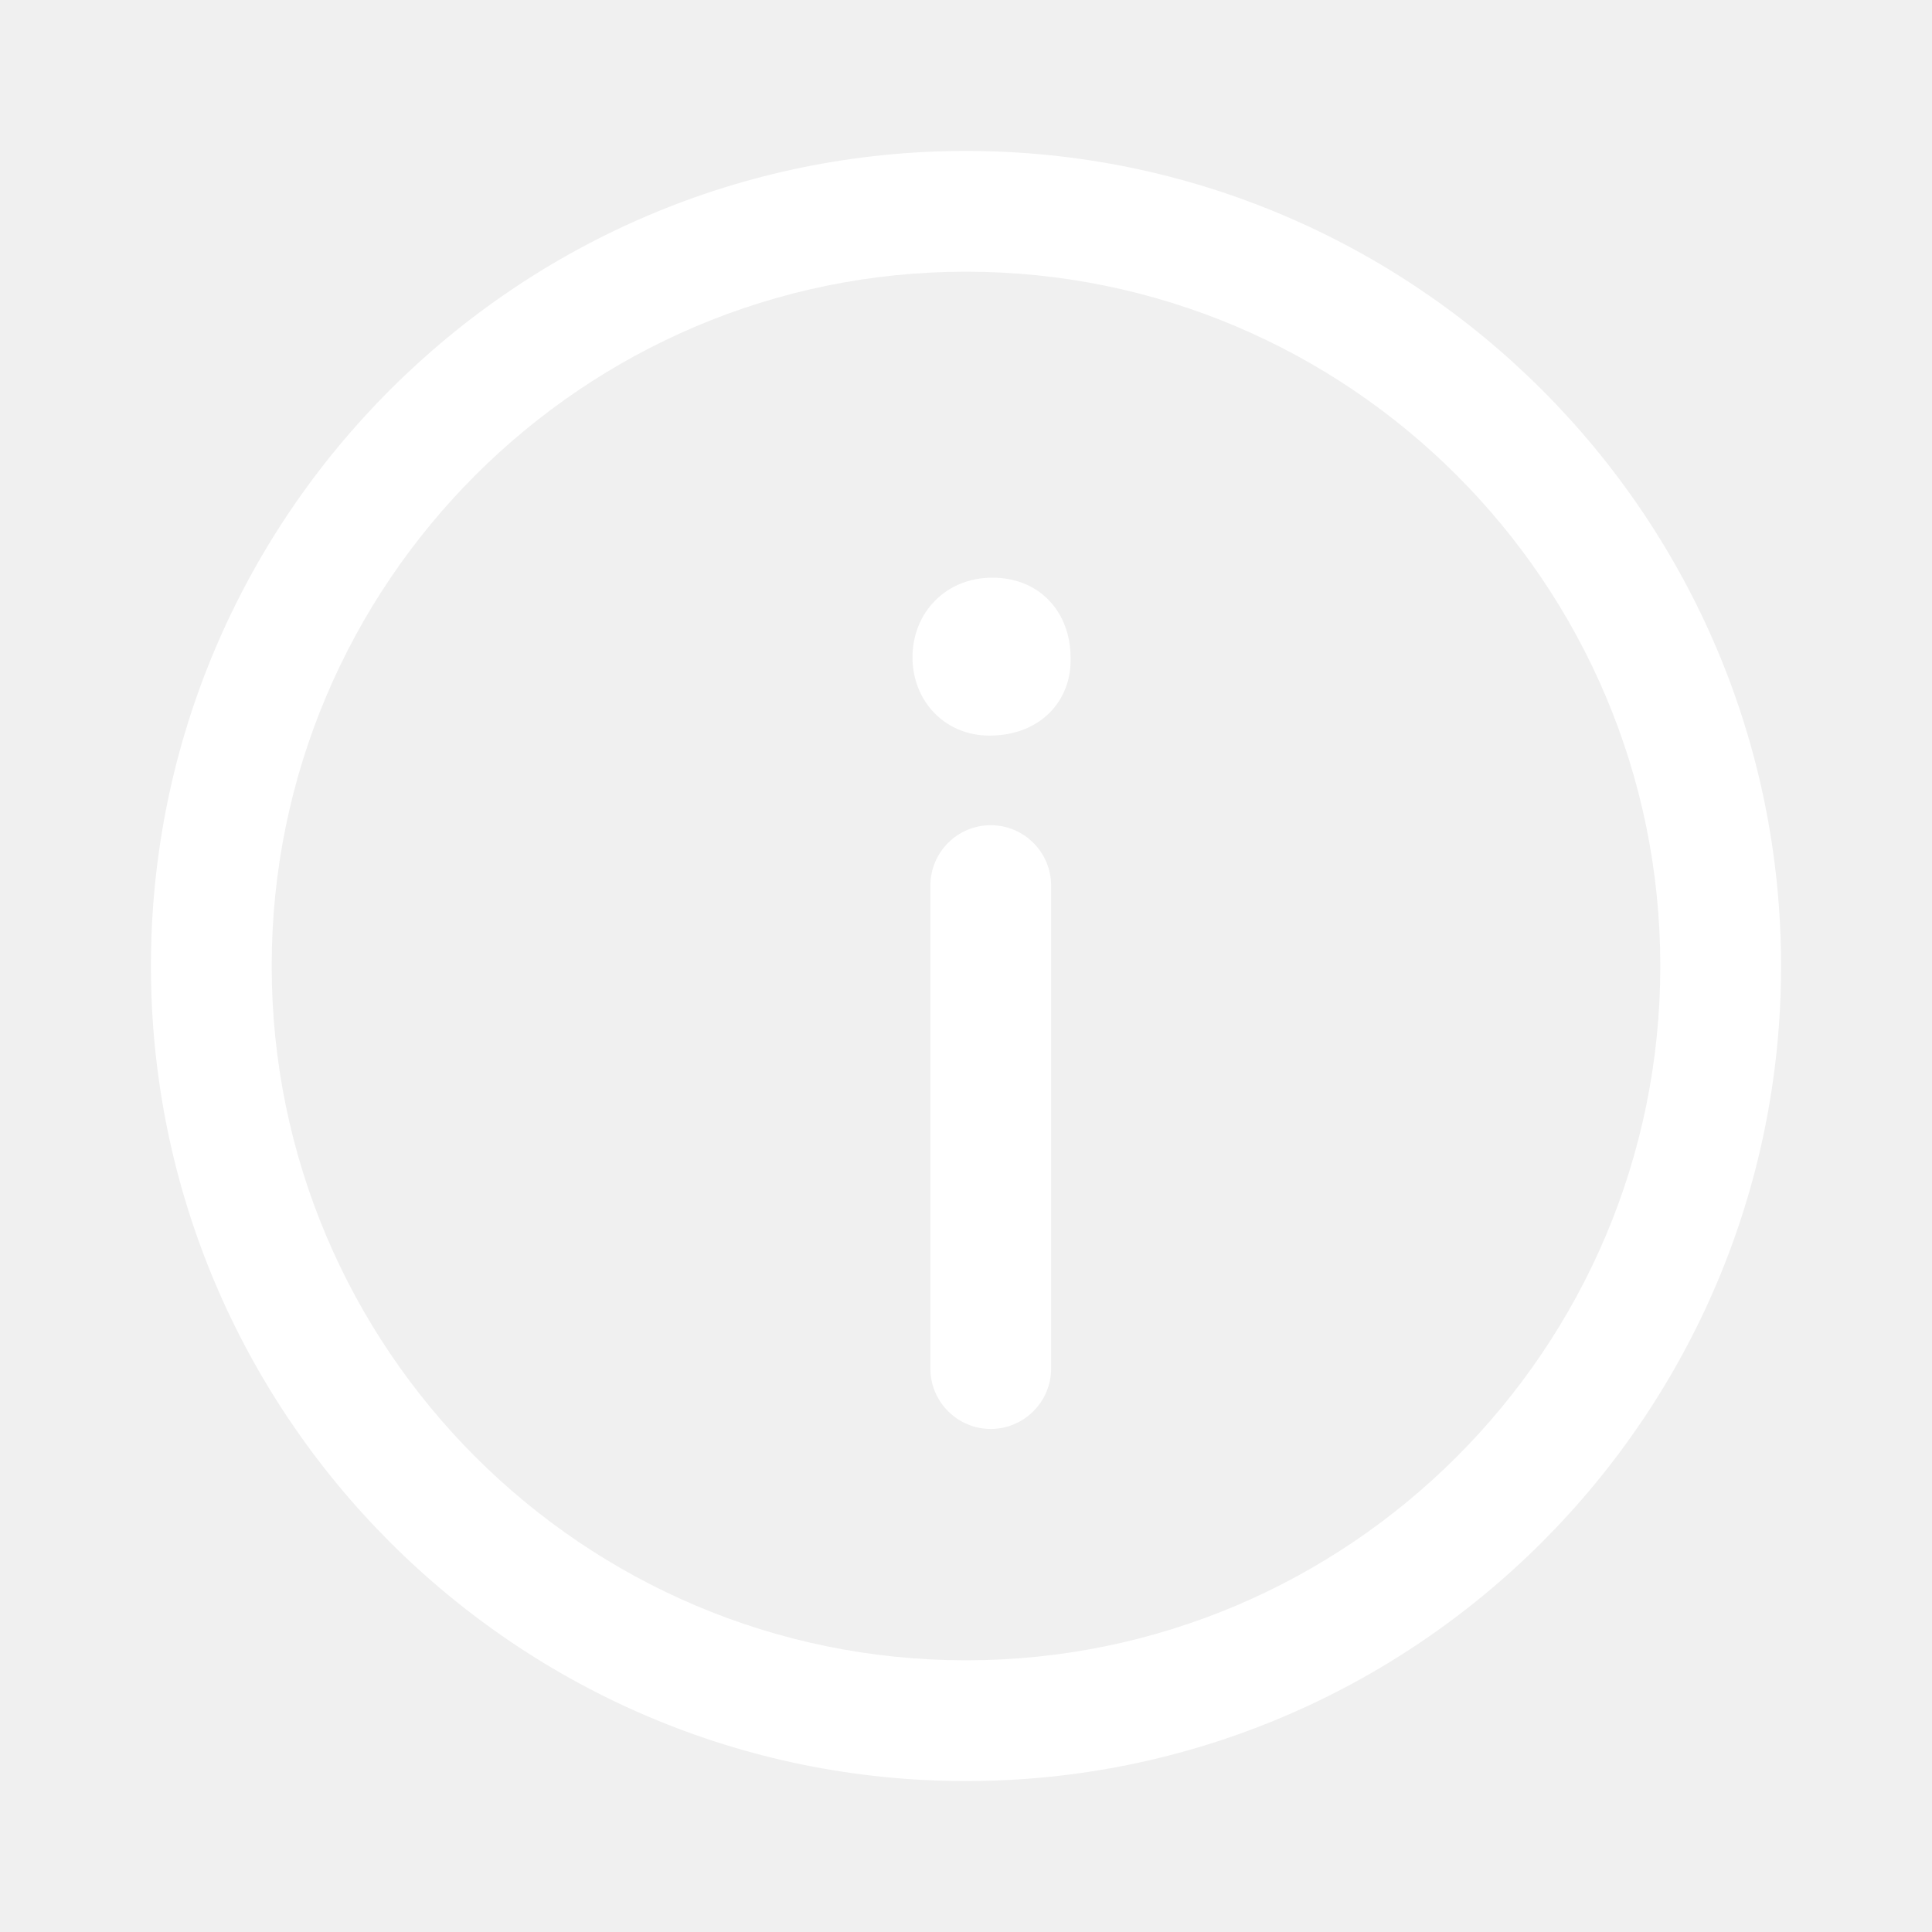
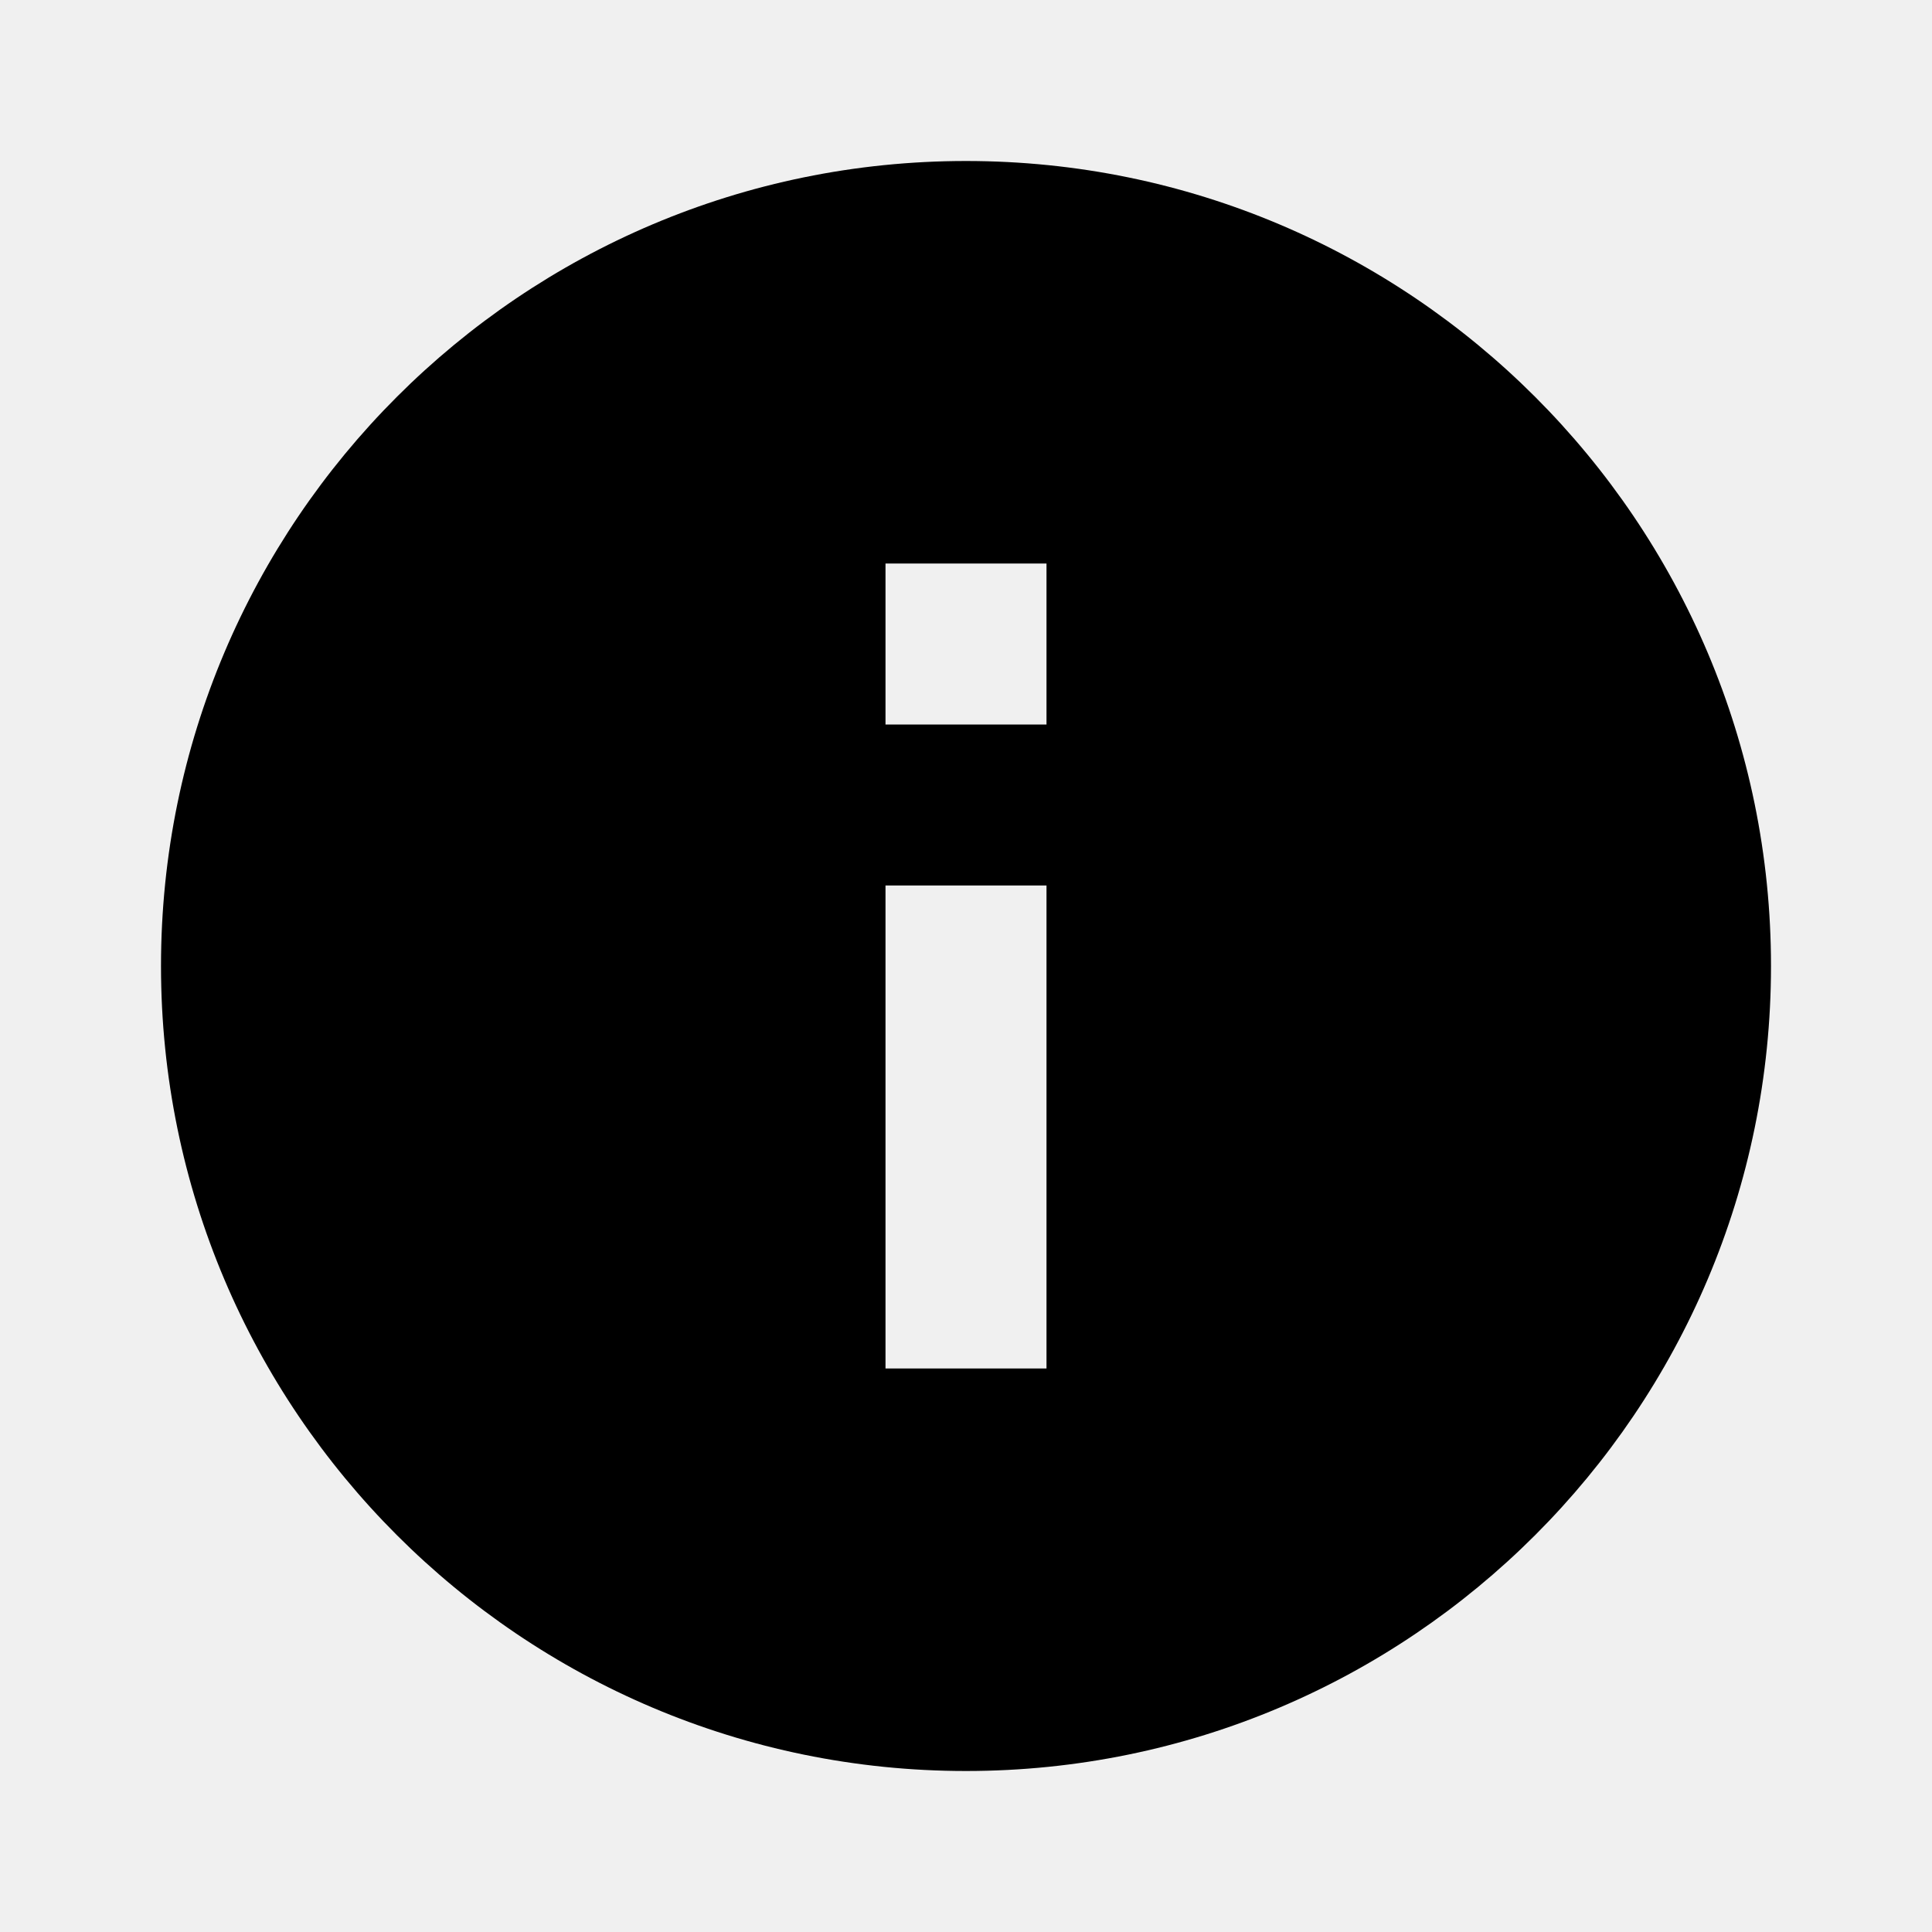
- <svg xmlns="http://www.w3.org/2000/svg" version="1.1" id="Layer_1" x="0px" y="0px" width="16px" height="16px" viewBox="0 0 16 16" style="enable-background:new 0 0 16 16;" xml:space="preserve">
-   <g>
-     <path style="fill:#FFFFFF;" d="M8,1.25C4.278,1.25,1.25,4.278,1.25,8c0,3.723,3.028,6.75,6.75,6.75s6.75-3.027,6.75-6.75   C14.75,4.278,11.722,1.25,8,1.25z M8,13.75c-3.171,0-5.75-2.579-5.75-5.75c0-3.17,2.579-5.75,5.75-5.75S13.75,4.83,13.75,8   C13.75,11.171,11.171,13.75,8,13.75z" />
-     <path style="fill:#FFFFFF;" d="M8.205,6.834c-0.276,0-0.5,0.224-0.5,0.5v4c0,0.275,0.224,0.5,0.5,0.5c0.275,0,0.5-0.225,0.5-0.5v-4   C8.705,7.058,8.48,6.834,8.205,6.834z" />
-     <path style="fill:#FFFFFF;" d="M8.218,4.784c-0.384,0-0.661,0.288-0.661,0.66c0,0.36,0.266,0.648,0.637,0.648   c0.42,0,0.684-0.288,0.672-0.648C8.865,5.072,8.613,4.784,8.218,4.784z" />
-   </g>
+ <svg xmlns="http://www.w3.org/2000/svg" width="24" height="24" viewBox="0 0 24 24">
+   <path d="M12 2C6.48 2 2 6.48 2 12s4.48 10 10 10 10-4.48 10-10S17.52 2 12 2zm1 15h-2v-6h2v6zm0-8h-2V7h2v2z" />
</svg>
